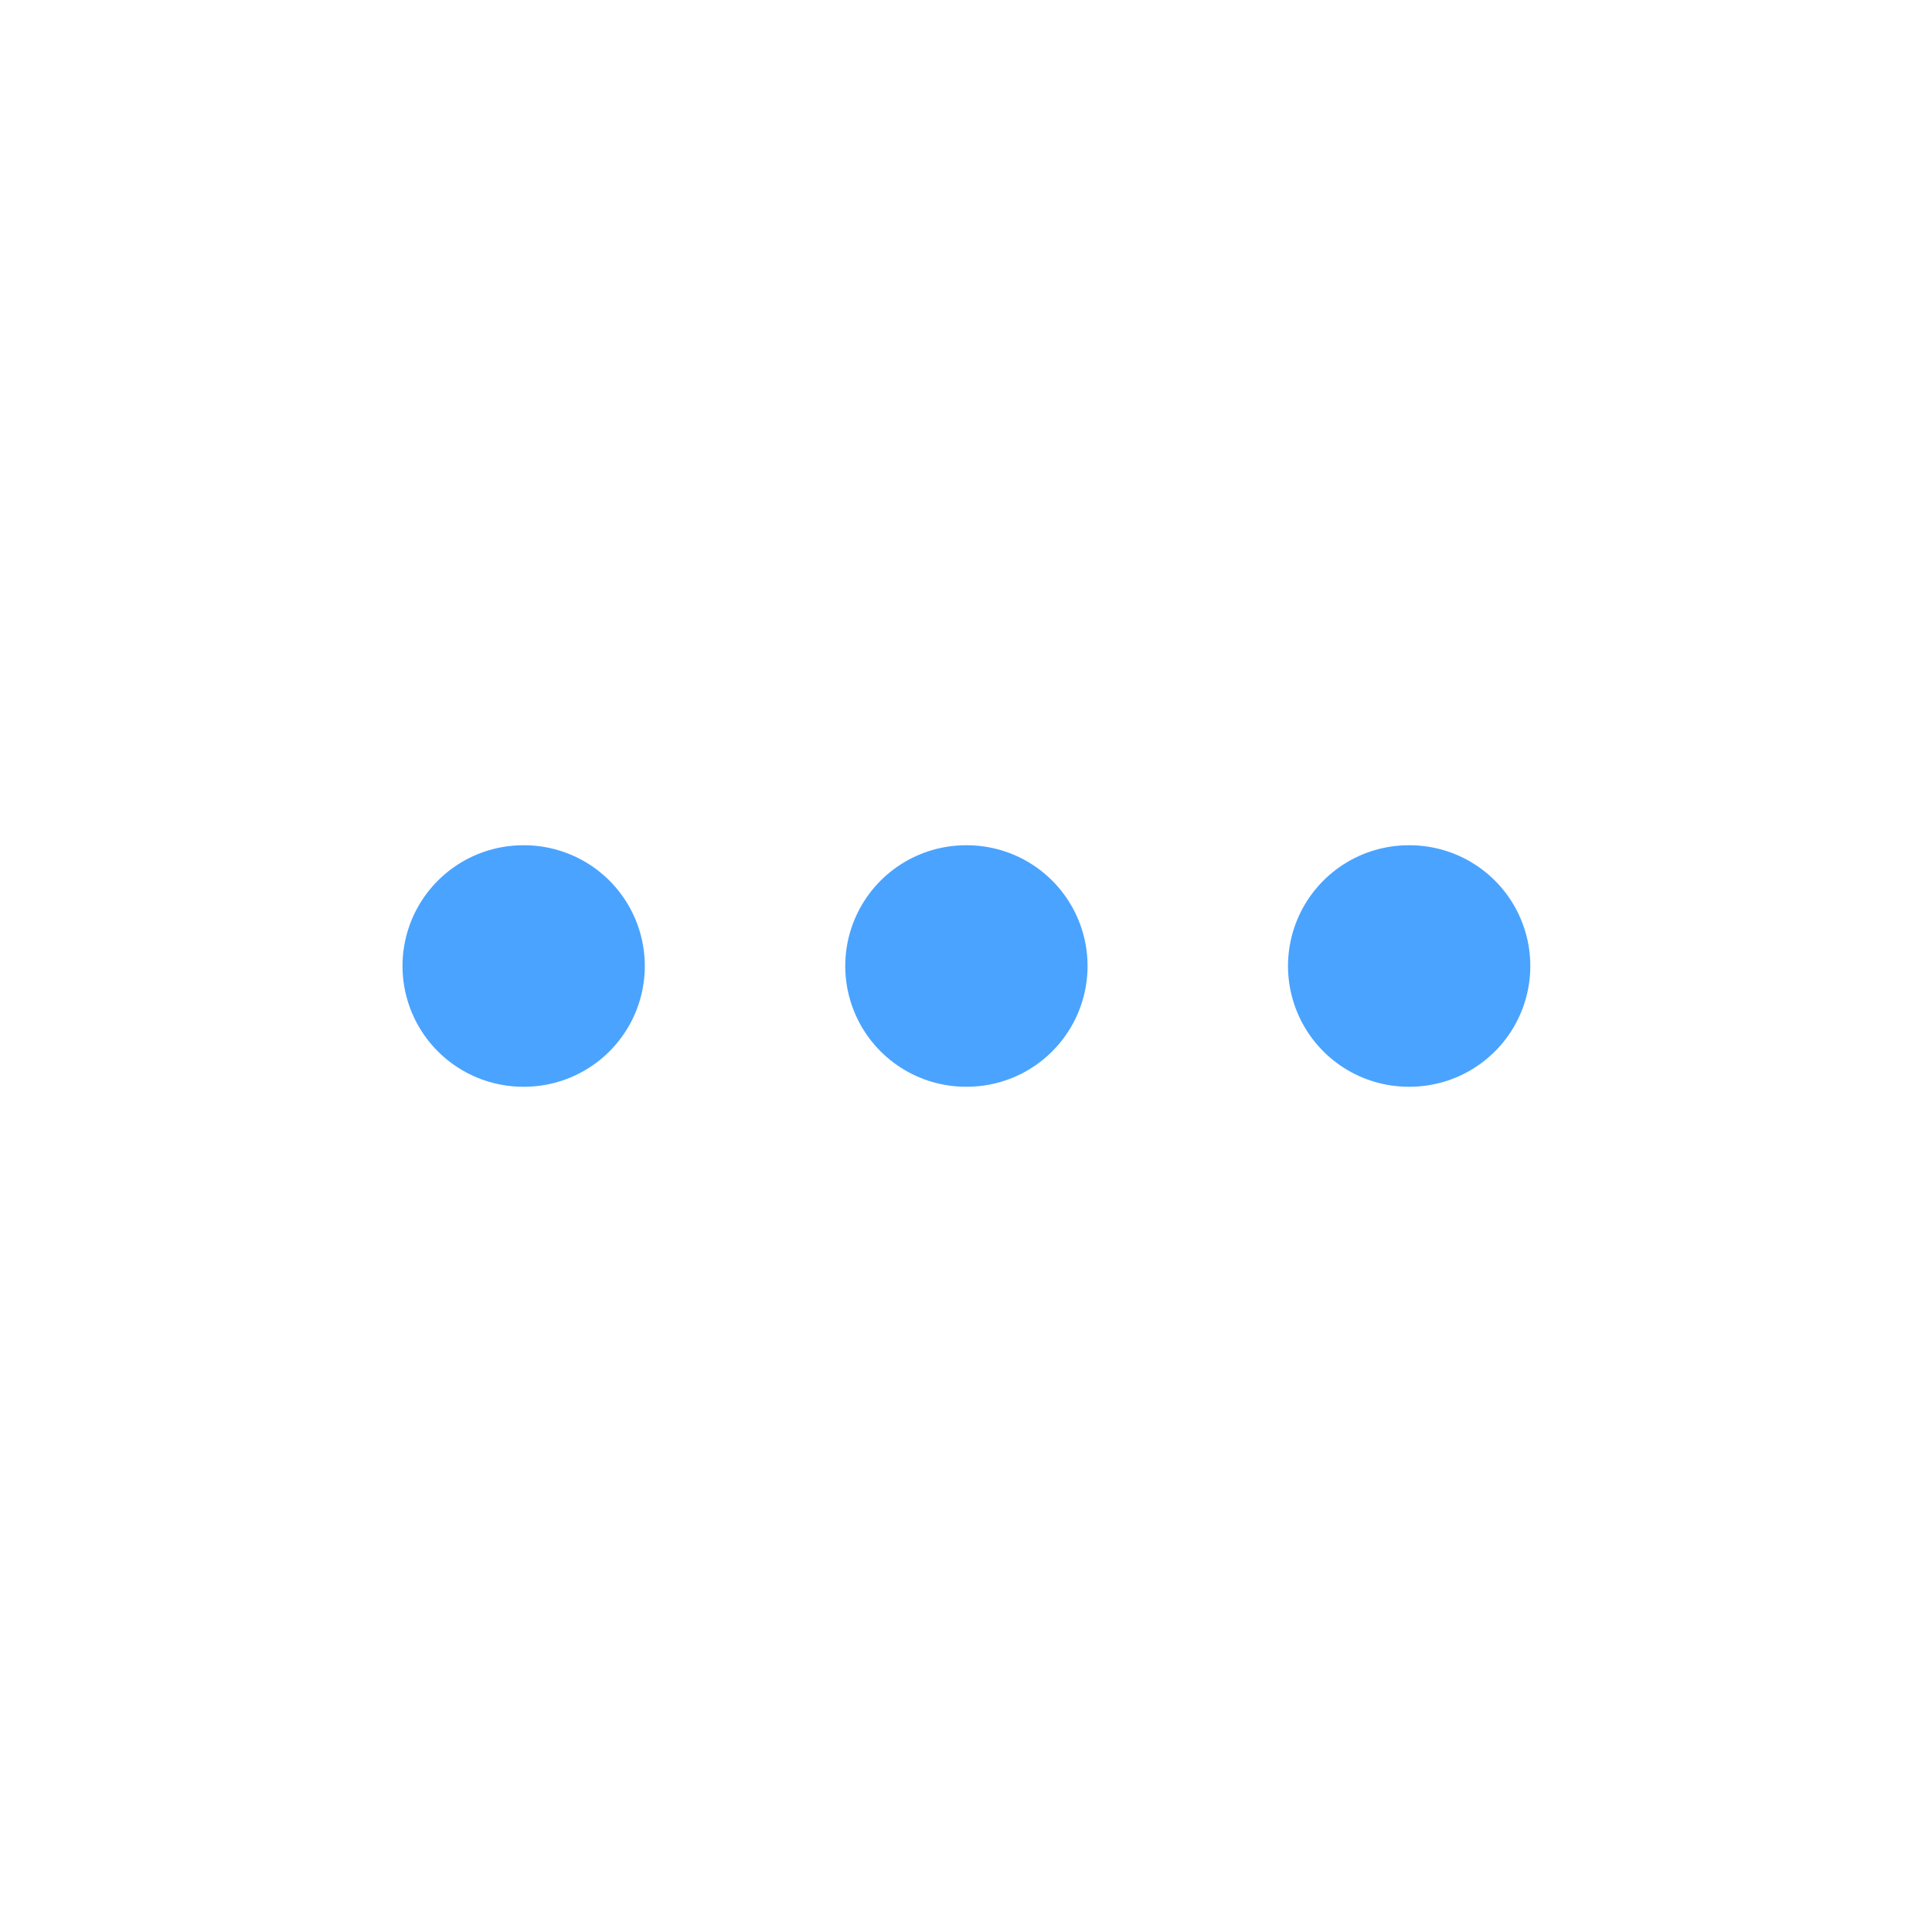
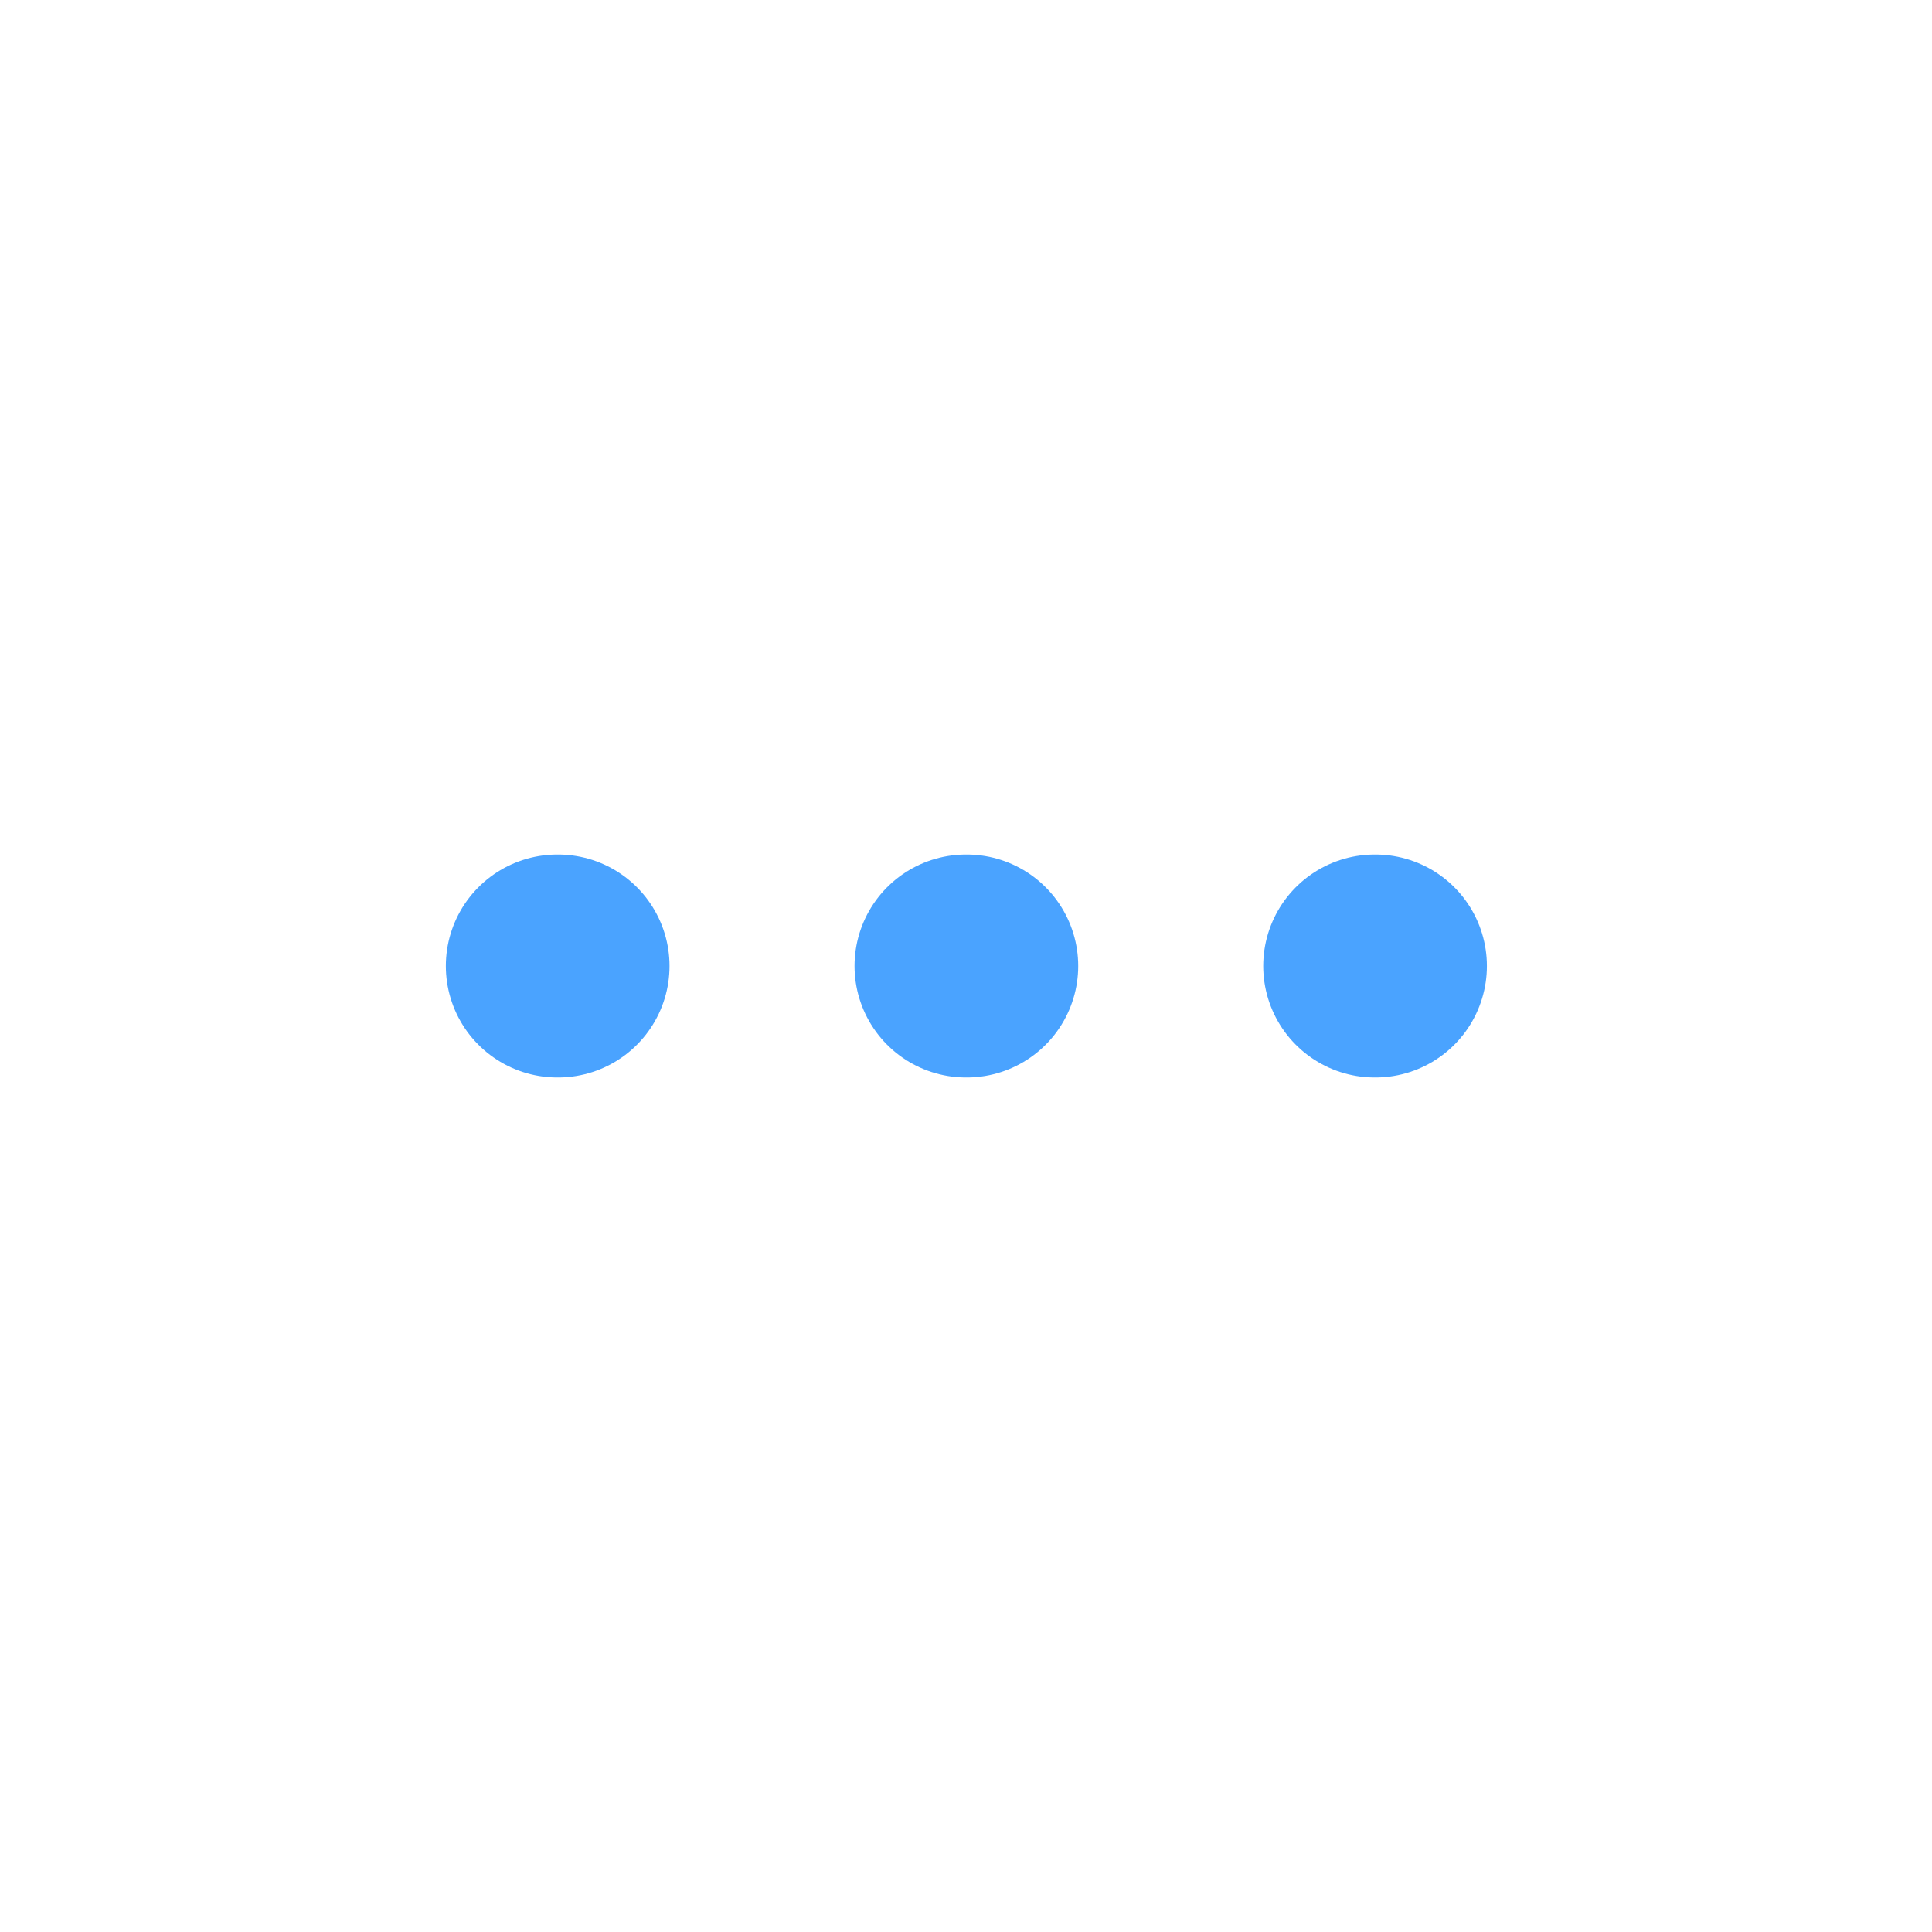
- <svg xmlns="http://www.w3.org/2000/svg" width="24" height="24" viewBox="0 0 24 24" fill="none">
+ <svg xmlns="http://www.w3.org/2000/svg" width="24" height="24" viewBox="-1 -1 26 26" fill="none">
  <path d="M6.5 12h.01" stroke="#4aa3ff" stroke-width="3" stroke-linecap="round" />
  <path d="M12 12h.01" stroke="#4aa3ff" stroke-width="3" stroke-linecap="round" />
  <path d="M17.5 12h.01" stroke="#4aa3ff" stroke-width="3" stroke-linecap="round" />
</svg>
